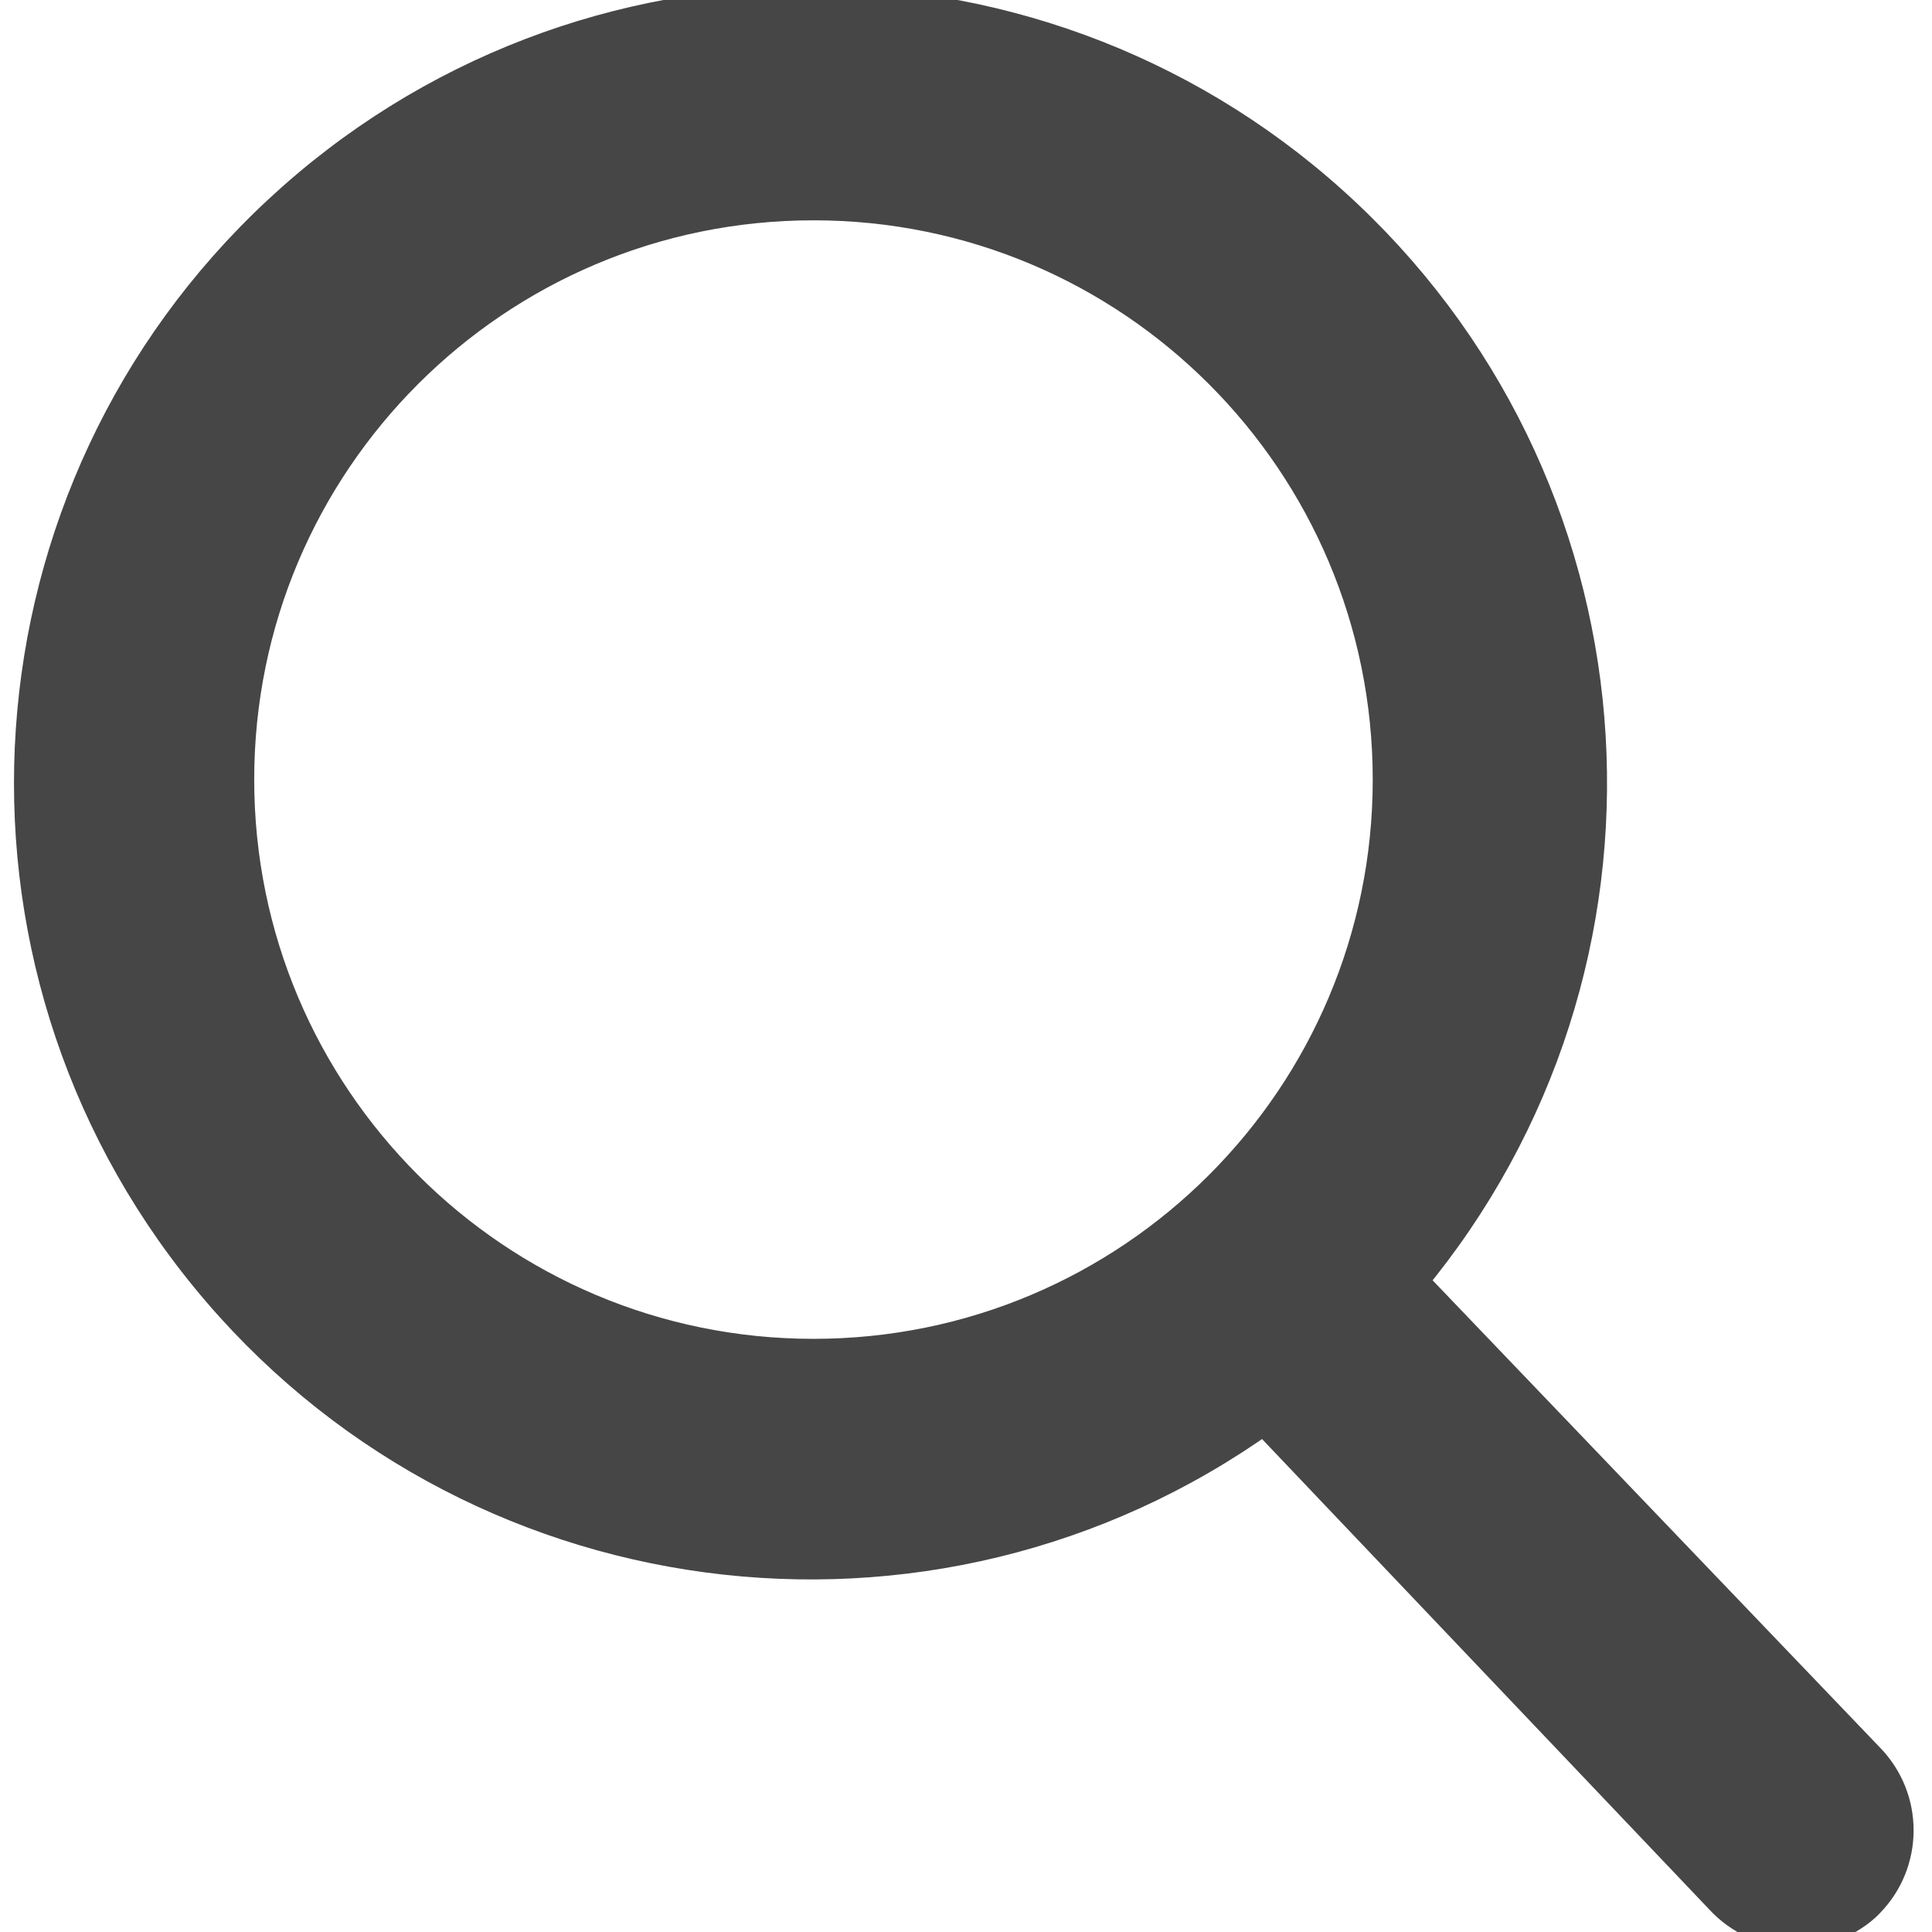
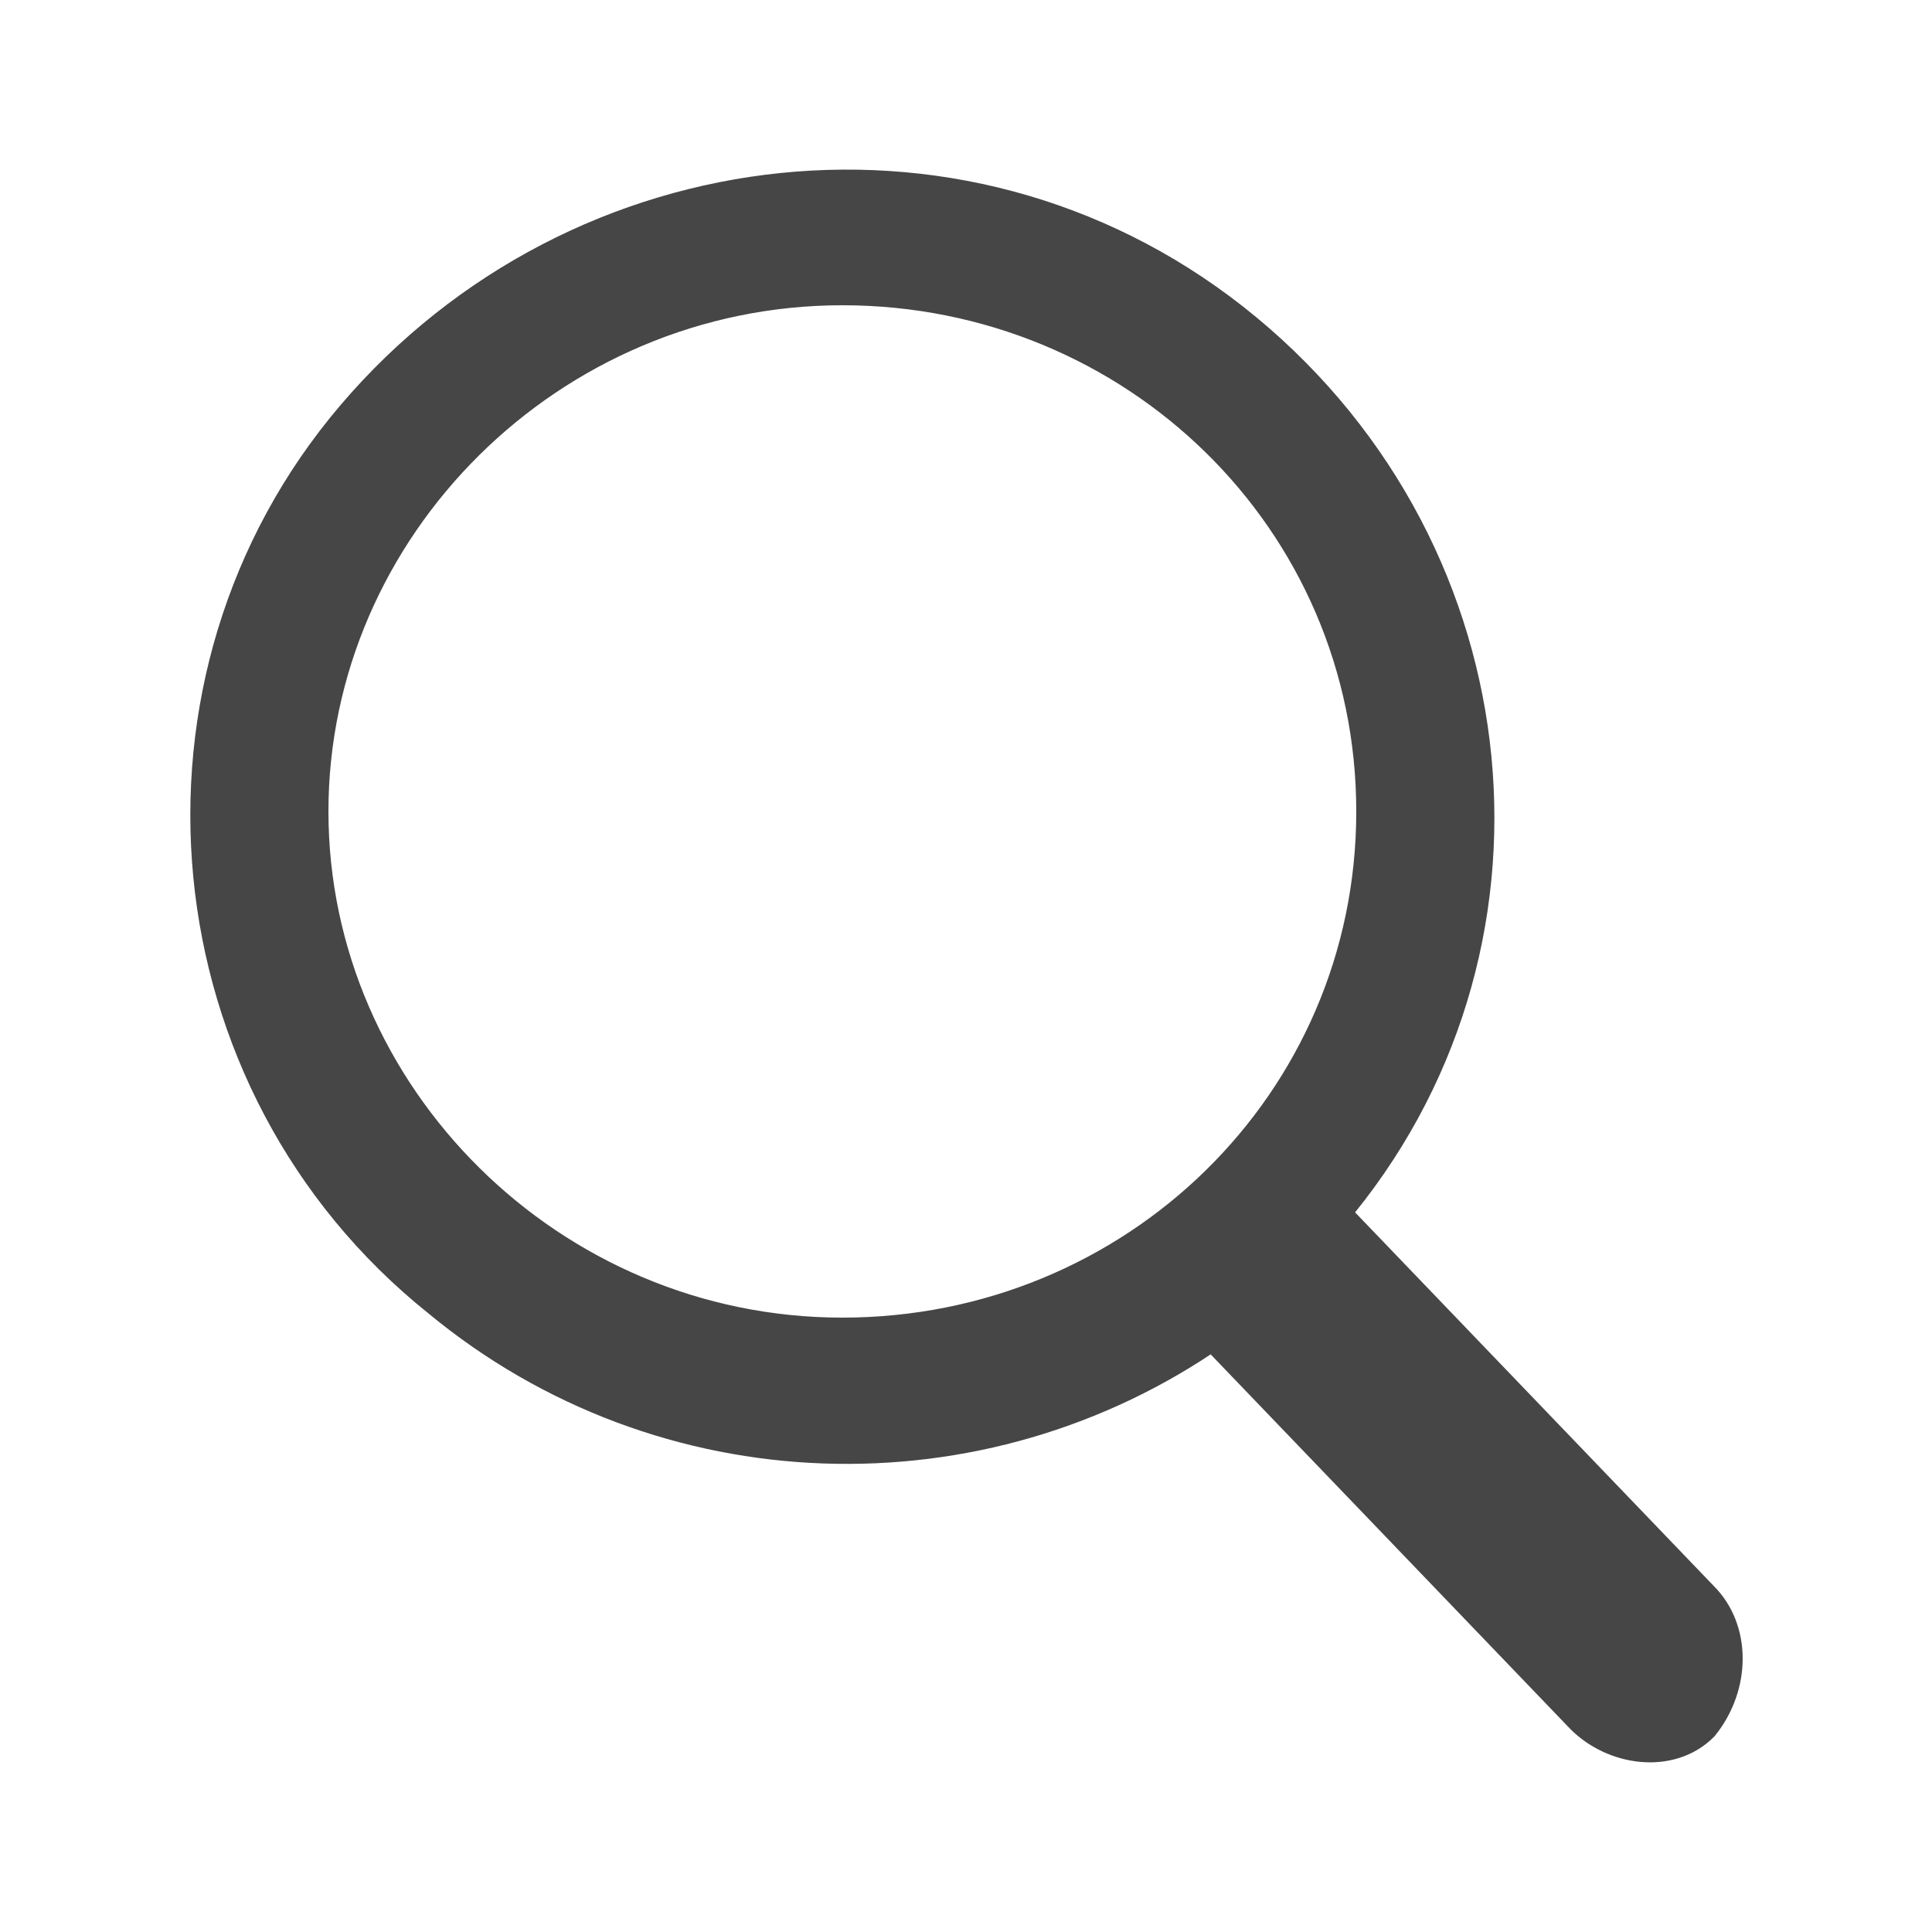
- <svg xmlns="http://www.w3.org/2000/svg" viewBox="0 0 57 57">
-   <path stroke="#464646" d="M55.1 51.9L41.6 37.8a23 23 0 1 0-4.3 4L50.8 56a3 3 0 0 0 4.2.2l.1-.1a3 3 0 0 0 0-4.2zM24 6a17 17 0 1 1 0 34 17 17 0 0 1 0-34z" fill="#464646" />
+ <svg xmlns="http://www.w3.org/2000/svg" version="1.1" id="Layer_1" x="0px" y="0px" viewBox="0 0 25 25" style="enable-background:new 0 0 25 25;" xml:space="preserve">
+   <path fill="#464646" stroke="#464646" stroke-width="0.5" d="M22,20.7l-4.8-5c2.9-3.4,2.4-8.5-1.1-11.4S7.5,2,4.6,5.4S2.2,14,5.7,16.8c2.9,2.4,7,2.5,10,0.4l4.8,5  c0.4,0.4,1.1,0.5,1.5,0.1l0,0C22.4,21.8,22.4,21.1,22,20.7z M10.9,3.7c3.8,0,6.9,3,6.9,6.8s-3.1,6.8-6.9,6.8S4,14.2,4,10.5  S7.1,3.7,10.9,3.7z" />
</svg>
